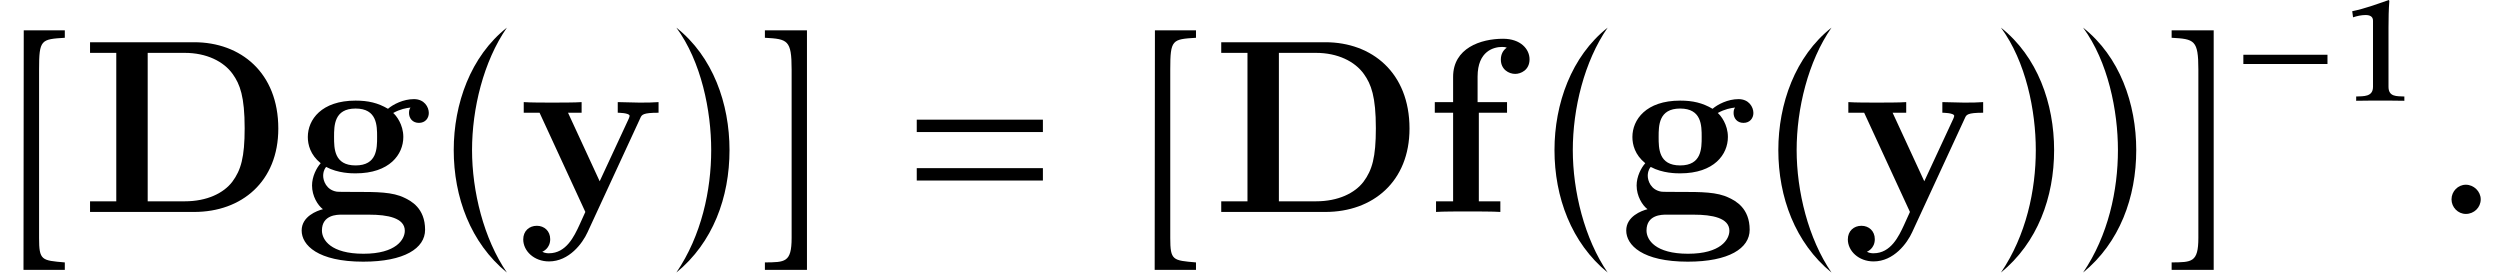
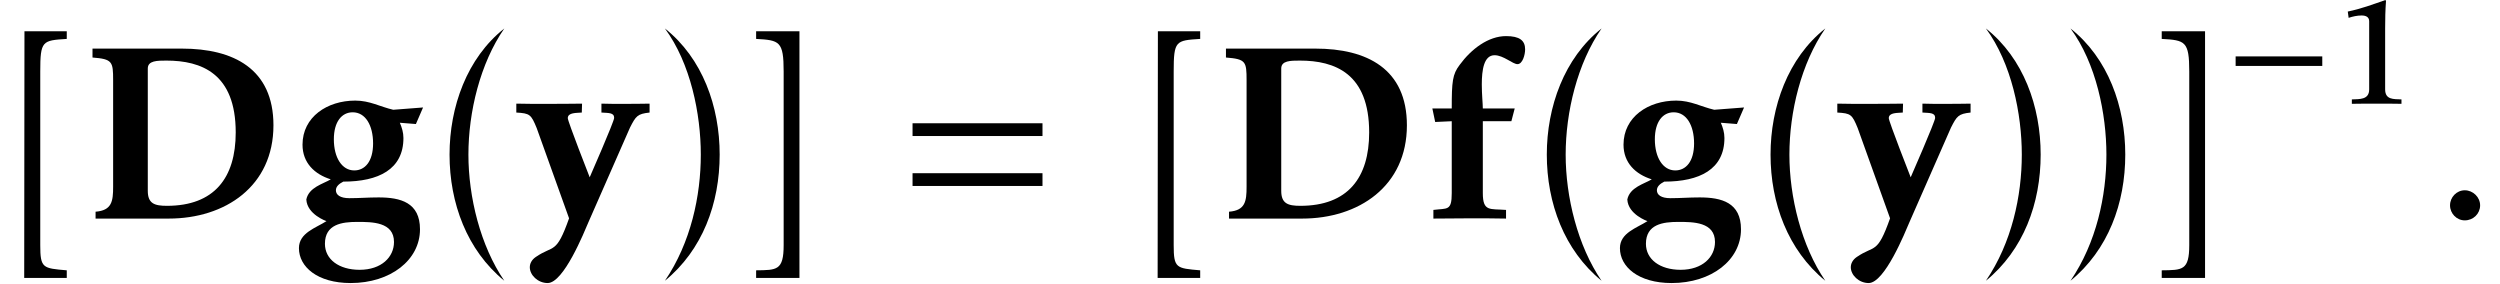
- <svg xmlns="http://www.w3.org/2000/svg" xmlns:xlink="http://www.w3.org/1999/xlink" version="1.1" width="120.81pt" height="13.171pt" viewBox="0 -10.242 120.81 13.171">
+ <svg xmlns="http://www.w3.org/2000/svg" xmlns:xlink="http://www.w3.org/1999/xlink" version="1.1" width="117.279pt" height="13.278pt" viewBox="0 -10.242 117.279 13.278">
  <defs>
-     <path id="g0-68" d="M9.552-4.029C9.552-6.731 7.735-8.201 5.487-8.201H.454V-7.687H1.722V-.514H.454V0H5.487C7.783 0 9.552-1.47 9.552-4.029ZM7.926-4.041C7.926-2.642 7.747-2.02 7.329-1.459C6.91-.909 6.109-.514 5.033-.514H3.24V-7.687H5.033C6.073-7.687 6.91-7.281 7.352-6.659C7.699-6.169 7.926-5.583 7.926-4.041Z" />
-     <path id="g0-102" d="M5.045-7.376C5.045-7.867 4.615-8.369 3.766-8.369C2.678-8.369 1.351-7.914 1.351-6.528V-5.308H.466V-4.794H1.351V-.514H.526V0C.801-.024 1.698-.024 2.032-.024C2.379-.024 3.347-.024 3.634 0V-.514H2.594V-4.794H3.957V-5.308H2.534V-6.539C2.534-7.783 3.324-7.974 3.718-7.974C3.85-7.974 3.873-7.962 3.945-7.938C3.766-7.819 3.658-7.615 3.658-7.364C3.658-6.886 4.041-6.671 4.352-6.671C4.615-6.671 5.045-6.85 5.045-7.376Z" />
-     <path id="g0-103" d="M6.516-4.782C6.516-5.069 6.3-5.452 5.798-5.452C5.284-5.452 4.794-5.2 4.543-4.985C4.053-5.272 3.587-5.38 2.977-5.38C1.327-5.38 .669-4.459 .669-3.622C.669-3.252 .789-2.762 1.291-2.355C1.088-2.128 .873-1.71 .873-1.279C.873-.765 1.148-.323 1.399-.132C1.112-.06 .371 .215 .371 .897C.371 1.602 1.148 2.403 3.347 2.403C5.332 2.403 6.336 1.757 6.336 .861C6.336-.191 5.643-.538 5.344-.681C4.77-.968 4.005-.968 2.953-.968C2.654-.968 2.128-.968 2.068-.98C1.554-1.064 1.411-1.518 1.411-1.745C1.411-1.841 1.423-2.02 1.554-2.176C2.128-1.865 2.798-1.865 2.977-1.865C4.627-1.865 5.284-2.786 5.284-3.622C5.284-4.232 4.937-4.663 4.794-4.782C5.141-4.973 5.428-5.021 5.631-5.045C5.595-4.985 5.559-4.937 5.559-4.782C5.559-4.531 5.727-4.304 6.037-4.304S6.516-4.531 6.516-4.782ZM4.017-3.622C4.017-3.072 4.017-2.248 2.977-2.248S1.937-3.072 1.937-3.622S1.937-4.997 2.977-4.997S4.017-4.172 4.017-3.622ZM5.356 .909C5.356 1.327 4.937 2.02 3.359 2.02S1.351 1.351 1.351 .897C1.351 .132 2.104 .132 2.283 .132H3.646C4.519 .132 5.356 .287 5.356 .909Z" />
-     <path id="g0-121" d="M6.802-4.794V-5.308C6.396-5.284 6.348-5.284 5.858-5.284L4.83-5.308V-4.794C4.83-4.794 5.404-4.794 5.404-4.639C5.404-4.603 5.368-4.531 5.356-4.495L3.957-1.482L2.427-4.794H3.084V-5.308C2.798-5.284 1.985-5.284 1.65-5.284C1.303-5.284 .598-5.284 .287-5.308V-4.794H1.052L3.264 0C3.204 .143 3.037 .49 2.977 .634C2.726 1.172 2.343 1.997 1.506 1.997C1.459 1.997 1.315 1.997 1.184 1.925C1.207 1.913 1.566 1.769 1.566 1.315C1.566 .921 1.279 .669 .921 .669C.55 .669 .263 .921 .263 1.327C.263 1.889 .789 2.391 1.506 2.391C2.487 2.391 3.132 1.506 3.371 .98L5.918-4.531C5.99-4.698 6.037-4.794 6.802-4.794Z" />
-     <use id="g2-7" xlink:href="#g1-7" transform="scale(1.5)" />
-     <use id="g2-8" xlink:href="#g1-8" transform="scale(1.5)" />
-     <use id="g2-11" xlink:href="#g1-11" transform="scale(1.5)" />
-     <use id="g2-26" xlink:href="#g1-26" transform="scale(1.5)" />
-     <use id="g2-56" xlink:href="#g1-56" transform="scale(1.5)" />
-     <use id="g2-58" xlink:href="#g1-58" transform="scale(1.5)" />
-     <path id="g1-7" d="M.582-1.993C.582-.478 1.124 .996 2.295 1.953C1.546 .861 1.172-.669 1.172-1.993C1.172-3.324 1.538-4.846 2.295-5.938C1.124-5.013 .582-3.483 .582-1.993Z" />
-     <path id="g1-8" d="M.351 1.953C1.53 .988 2.064-.47 2.064-1.993C2.064-3.491 1.53-5.005 .351-5.938C1.156-4.846 1.474-3.26 1.474-1.993C1.474-.701 1.164 .757 .351 1.953Z" />
-     <path id="g1-11" d="M.51-.406C.51-.151 .717 .064 .972 .064C1.235 .064 1.451-.143 1.451-.406C1.451-.662 1.227-.877 .972-.877S.51-.662 .51-.406Z" />
-     <path id="g1-26" d="M.638-1.012H4.702V-1.411H.638V-1.012ZM.638-2.574H4.702V-2.973H.638V-2.574Z" />
-     <path id="g1-56" d="M.757 1.865H2.088V1.626C1.339 1.562 1.259 1.562 1.259 .837V-4.591C1.259-5.555 1.323-5.563 2.088-5.611V-5.85H.765L.757 1.865Z" />
-     <path id="g1-58" d="M.558 1.626V1.865H1.913V-5.85H.558V-5.611C1.291-5.571 1.419-5.539 1.419-4.591V.837C1.419 1.634 1.203 1.618 .558 1.626Z" />
-     <path id="g1-1500" d="M.789-4.32L.829-4.025C1.02-4.089 1.235-4.136 1.435-4.136C1.626-4.136 1.793-4.073 1.793-3.866V-.669C1.793-.175 1.339-.215 .98-.199V.008C1.379 0 1.753 0 2.152 0S2.909 0 3.308 .008V-.199C2.941-.215 2.542-.175 2.542-.669V-3.531C2.542-3.969 2.55-4.384 2.582-4.814L2.558-4.862C1.961-4.655 1.411-4.447 .789-4.32Z" />
-     <path id="g1-1534" d="M.406-1.769H4.471V-2.216H.406V-1.769Z" />
+     <use id="g1-7" xlink:href="#g0-7" transform="scale(1.5)" />
+     <use id="g1-8" xlink:href="#g0-8" transform="scale(1.5)" />
+     <use id="g1-11" xlink:href="#g0-11" transform="scale(1.5)" />
+     <use id="g1-26" xlink:href="#g0-26" transform="scale(1.5)" />
+     <use id="g1-56" xlink:href="#g0-56" transform="scale(1.5)" />
+     <use id="g1-58" xlink:href="#g0-58" transform="scale(1.5)" />
+     <use id="g1-2494" xlink:href="#g0-2494" transform="scale(1.5)" />
+     <use id="g1-2522" xlink:href="#g0-2522" transform="scale(1.5)" />
+     <use id="g1-2523" xlink:href="#g0-2523" transform="scale(1.5)" />
+     <use id="g1-2541" xlink:href="#g0-2541" transform="scale(1.5)" />
+     <path id="g0-7" d="M.582-1.993C.582-.478 1.124 .996 2.295 1.953C1.546 .861 1.172-.669 1.172-1.993C1.172-3.324 1.538-4.846 2.295-5.938C1.124-5.013 .582-3.483 .582-1.993Z" />
+     <path id="g0-8" d="M.351 1.953C1.53 .988 2.064-.47 2.064-1.993C2.064-3.491 1.53-5.005 .351-5.938C1.156-4.846 1.474-3.26 1.474-1.993C1.474-.701 1.164 .757 .351 1.953Z" />
+     <path id="g0-11" d="M.51-.406C.51-.151 .717 .064 .972 .064C1.235 .064 1.451-.143 1.451-.406C1.451-.662 1.227-.877 .972-.877S.51-.662 .51-.406Z" />
+     <path id="g0-26" d="M.638-1.012H4.702V-1.411H.638V-1.012ZM.638-2.574H4.702V-2.973H.638V-2.574Z" />
+     <path id="g0-56" d="M.757 1.865H2.088V1.626C1.339 1.562 1.259 1.562 1.259 .837V-4.591C1.259-5.555 1.323-5.563 2.088-5.611V-5.85H.765L.757 1.865Z" />
+     <path id="g0-58" d="M.558 1.626V1.865H1.913V-5.85H.558V-5.611C1.291-5.571 1.419-5.539 1.419-4.591V.837C1.419 1.634 1.203 1.618 .558 1.626Z" />
+     <path id="g0-1500" d="M.789-4.32L.829-4.025C1.02-4.089 1.235-4.136 1.435-4.136C1.626-4.136 1.793-4.073 1.793-3.866V-.669C1.793-.175 1.339-.215 .98-.199V.008C1.379 0 1.753 0 2.152 0S2.909 0 3.308 .008V-.199C2.941-.215 2.542-.175 2.542-.669V-3.531C2.542-3.969 2.55-4.384 2.582-4.814L2.558-4.862C1.961-4.655 1.411-4.447 .789-4.32Z" />
+     <path id="g0-1534" d="M.406-1.769H4.471V-2.216H.406V-1.769Z" />
+     <path id="g0-2494" d="M.295-5.029C.917-4.981 .94-4.902 .94-4.32V-.988C.94-.534 .901-.247 .391-.207V.008H2.678C4.447 .008 5.954-1.004 5.954-2.909C5.954-4.678 4.702-5.308 3.092-5.308H.295V-5.029ZM2.024-.861V-4.686C2.024-4.933 2.319-4.933 2.606-4.933C3.698-4.933 4.774-4.535 4.774-2.686C4.774-1.267 4.105-.391 2.622-.391C2.232-.391 2.024-.462 2.024-.861Z" />
+     <path id="g0-2522" d="M.223-3.435L.311-3.013L.829-3.037V-.789C.829-.223 .693-.319 .255-.263V.008C.255 .008 .948 0 1.387 0C1.833 0 2.144 0 2.527 .008V-.263C2.024-.303 1.801-.199 1.801-.789V-3.037H2.694L2.798-3.435H1.801C1.801-3.579 1.769-3.881 1.769-4.184C1.769-4.639 1.833-5.101 2.168-5.101C2.447-5.101 2.734-4.822 2.885-4.822C3.045-4.822 3.124-5.117 3.124-5.284C3.124-5.563 2.949-5.699 2.527-5.699C1.977-5.699 1.443-5.3 1.076-4.798C.853-4.503 .829-4.288 .829-3.435H.223Z" />
+     <path id="g0-2523" d="M.223 .933C.223 1.514 .797 2.024 1.841 2.024C3.084 2.024 4.009 1.307 4.009 .343C4.009-.494 3.403-.654 2.718-.654C2.367-.654 2.128-.63 1.801-.63C1.514-.63 1.379-.733 1.379-.877C1.379-.988 1.467-1.076 1.61-1.148C2.71-1.148 3.491-1.53 3.491-2.511C3.491-2.686 3.443-2.837 3.379-2.989L3.881-2.949L4.105-3.467L3.172-3.395C2.758-3.491 2.439-3.682 1.985-3.682C1.108-3.682 .335-3.172 .335-2.303C.335-1.737 .709-1.379 1.219-1.219C.98-1.076 .534-.972 .454-.59C.478-.12 1.084 .088 1.084 .088C.749 .303 .223 .454 .223 .933ZM1.036 .797C1.036 .183 1.57 .112 2.048 .112C2.511 .112 3.196 .112 3.196 .741C3.196 1.211 2.805 1.61 2.12 1.61C1.474 1.61 1.036 1.283 1.036 .797ZM1.315-2.471C1.315-3.021 1.562-3.316 1.905-3.316C2.303-3.316 2.542-2.909 2.542-2.343S2.287-1.498 1.953-1.498C1.57-1.498 1.315-1.897 1.315-2.471Z" />
+     <path id="g0-2541" d="M.024-3.308C.446-3.284 .486-3.252 .662-2.821L1.674 0C1.267 1.148 1.196 .821 .63 1.211C.502 1.299 .446 1.419 .446 1.53C.446 1.777 .701 2.024 1.004 2.024C1.506 2.024 2.144 .438 2.287 .104L3.579-2.837C3.762-3.196 3.81-3.268 4.192-3.308V-3.587C4.192-3.587 3.746-3.579 3.403-3.579C3.156-3.579 2.901-3.579 2.686-3.587V-3.308C2.917-3.292 3.084-3.308 3.084-3.14C3.084-3.029 2.319-1.283 2.319-1.283S1.634-3.029 1.634-3.132C1.634-3.316 1.913-3.292 2.072-3.308L2.08-3.587C2.08-3.587 1.459-3.579 .996-3.579C.654-3.579 .311-3.579 .024-3.587V-3.308Z" />
  </defs>
  <g id="page1">
-     <use x="0" y="0" xlink:href="#g2-56" />
-     <use x="3.897" y="0" xlink:href="#g0-68" />
-     <use x="14.206" y="0" xlink:href="#g0-103" />
-     <use x="21.053" y="0" xlink:href="#g2-7" />
-     <use x="25.022" y="0" xlink:href="#g0-121" />
-     <use x="32.157" y="0" xlink:href="#g2-8" />
-     <use x="36.126" y="0" xlink:href="#g2-58" />
-     <use x="43.344" y="0" xlink:href="#g2-26" />
-     <use x="54.663" y="0" xlink:href="#g2-56" />
-     <use x="58.561" y="0" xlink:href="#g0-68" />
-     <use x="68.869" y="0" xlink:href="#g0-102" />
-     <use x="74.246" y="0" xlink:href="#g2-7" />
-     <use x="78.215" y="0" xlink:href="#g0-103" />
-     <use x="85.063" y="0" xlink:href="#g2-7" />
-     <use x="89.032" y="0" xlink:href="#g0-121" />
-     <use x="96.167" y="0" xlink:href="#g2-8" />
-     <use x="100.136" y="0" xlink:href="#g2-8" />
-     <use x="104.105" y="0" xlink:href="#g2-58" />
-     <use x="108.002" y="-5.38" xlink:href="#g1-1534" />
-     <use x="112.88" y="-5.38" xlink:href="#g1-1500" />
-     <use x="117.702" y="0" xlink:href="#g2-11" />
+     <use x="0" y="0" xlink:href="#g1-56" />
+     <use x="3.897" y="0" xlink:href="#g1-2494" />
+     <use x="13.689" y="0" xlink:href="#g1-2523" />
+     <use x="20.216" y="0" xlink:href="#g1-7" />
+     <use x="24.185" y="0" xlink:href="#g1-2541" />
+     <use x="30.665" y="0" xlink:href="#g1-8" />
+     <use x="34.634" y="0" xlink:href="#g1-58" />
+     <use x="41.852" y="0" xlink:href="#g1-26" />
+     <use x="53.171" y="0" xlink:href="#g1-56" />
+     <use x="57.069" y="0" xlink:href="#g1-2494" />
+     <use x="66.86" y="0" xlink:href="#g1-2522" />
+     <use x="71.69" y="0" xlink:href="#g1-7" />
+     <use x="75.659" y="0" xlink:href="#g1-2523" />
+     <use x="82.186" y="0" xlink:href="#g1-7" />
+     <use x="86.155" y="0" xlink:href="#g1-2541" />
+     <use x="92.635" y="0" xlink:href="#g1-8" />
+     <use x="96.604" y="0" xlink:href="#g1-8" />
+     <use x="100.573" y="0" xlink:href="#g1-58" />
+     <use x="104.471" y="-5.38" xlink:href="#g0-1534" />
+     <use x="109.349" y="-5.38" xlink:href="#g0-1500" />
+     <use x="114.17" y="0" xlink:href="#g1-11" />
  </g>
</svg>
